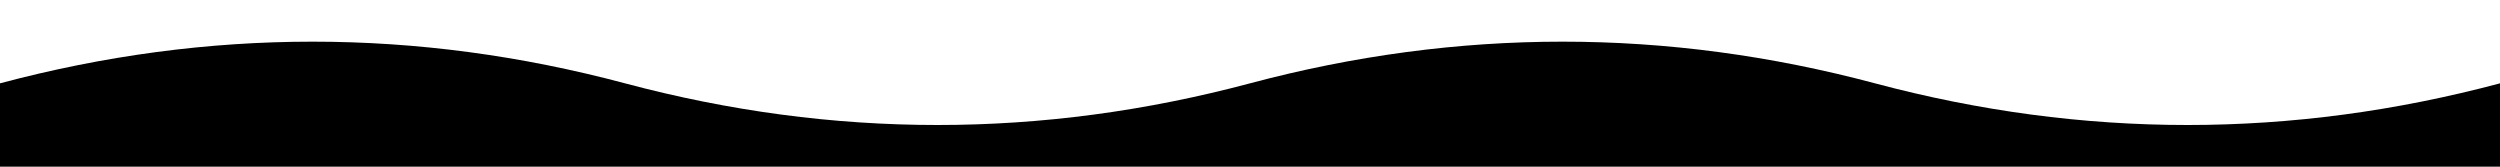
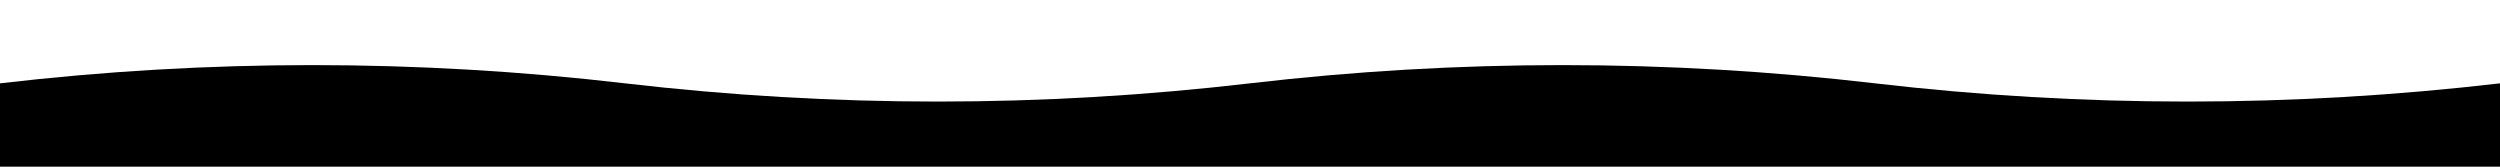
<svg xmlns="http://www.w3.org/2000/svg" viewBox="0 0 1440 96" fill="currentColor" preserveAspectRatio="none" aria-hidden="true" focusable="false">
-   <path d="M0 48C120 16 240 16 360 48S600 80 720 48 960 16 1080 48s240 32 360 0v48H0Z" />
+   <path d="M0 48C120 34 240 34 360 48S600 62 720 48 960 34 1080 48s240 14 360 0v48H0Z" />
</svg>
